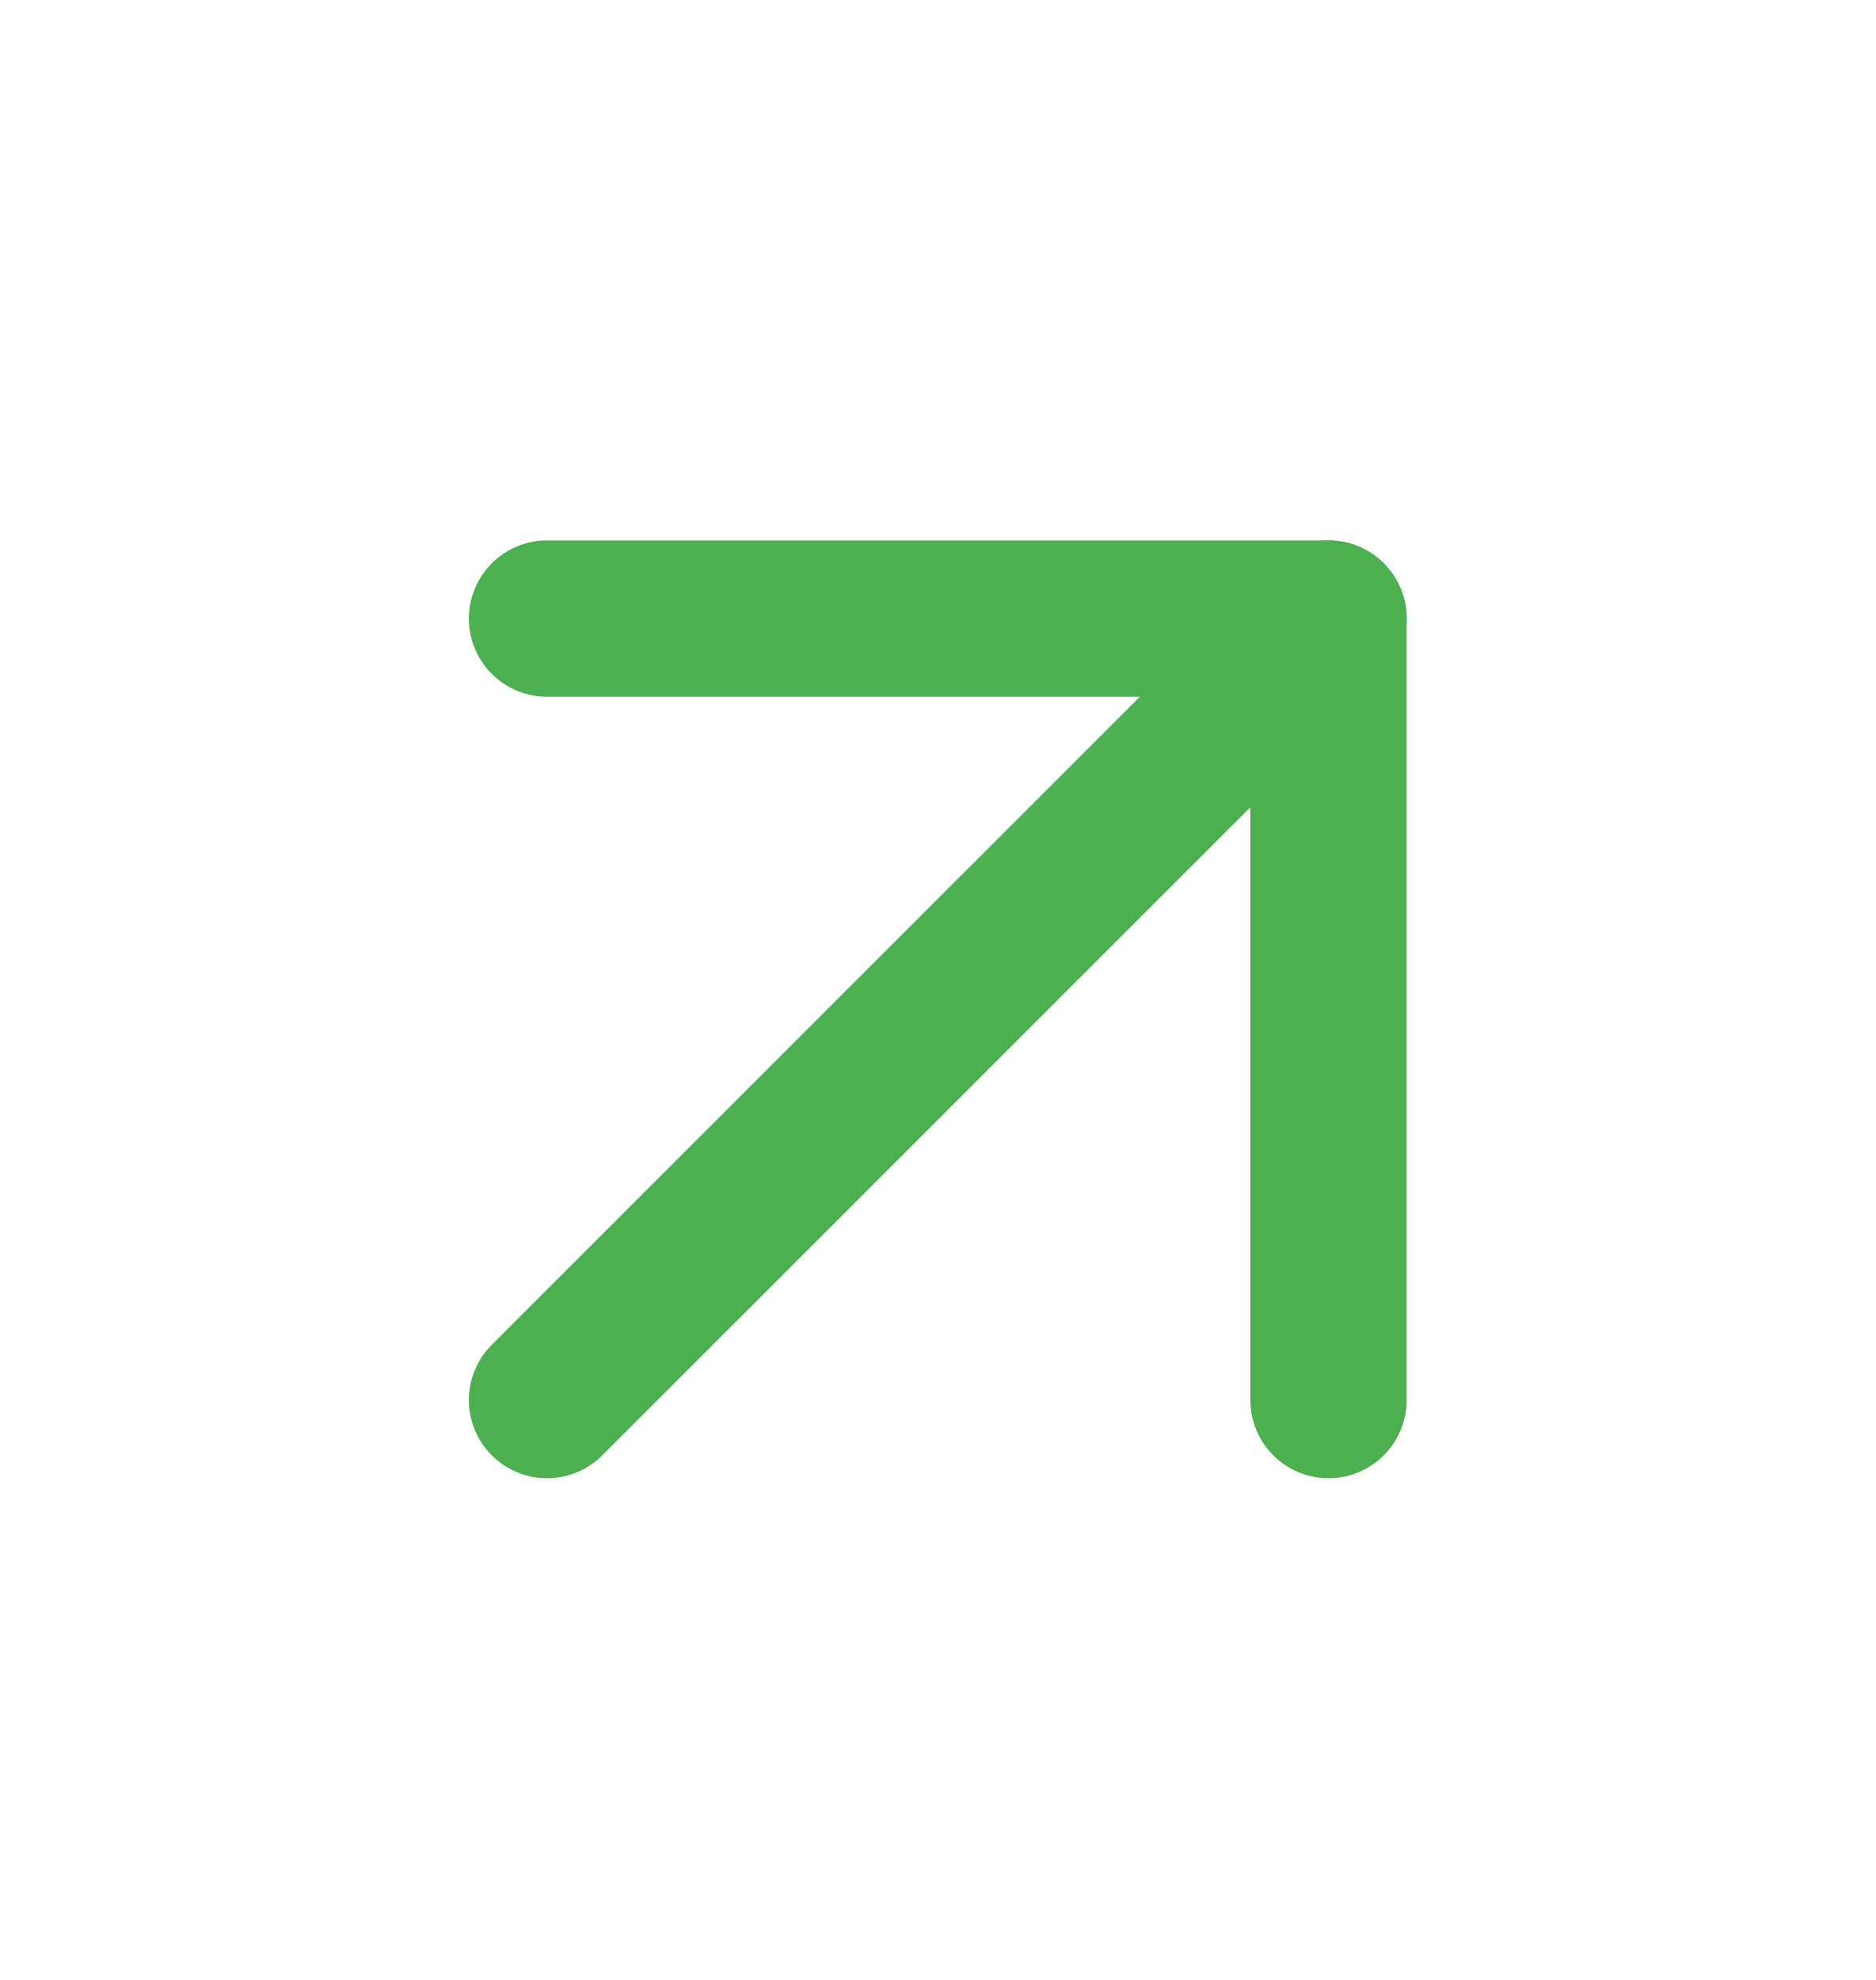
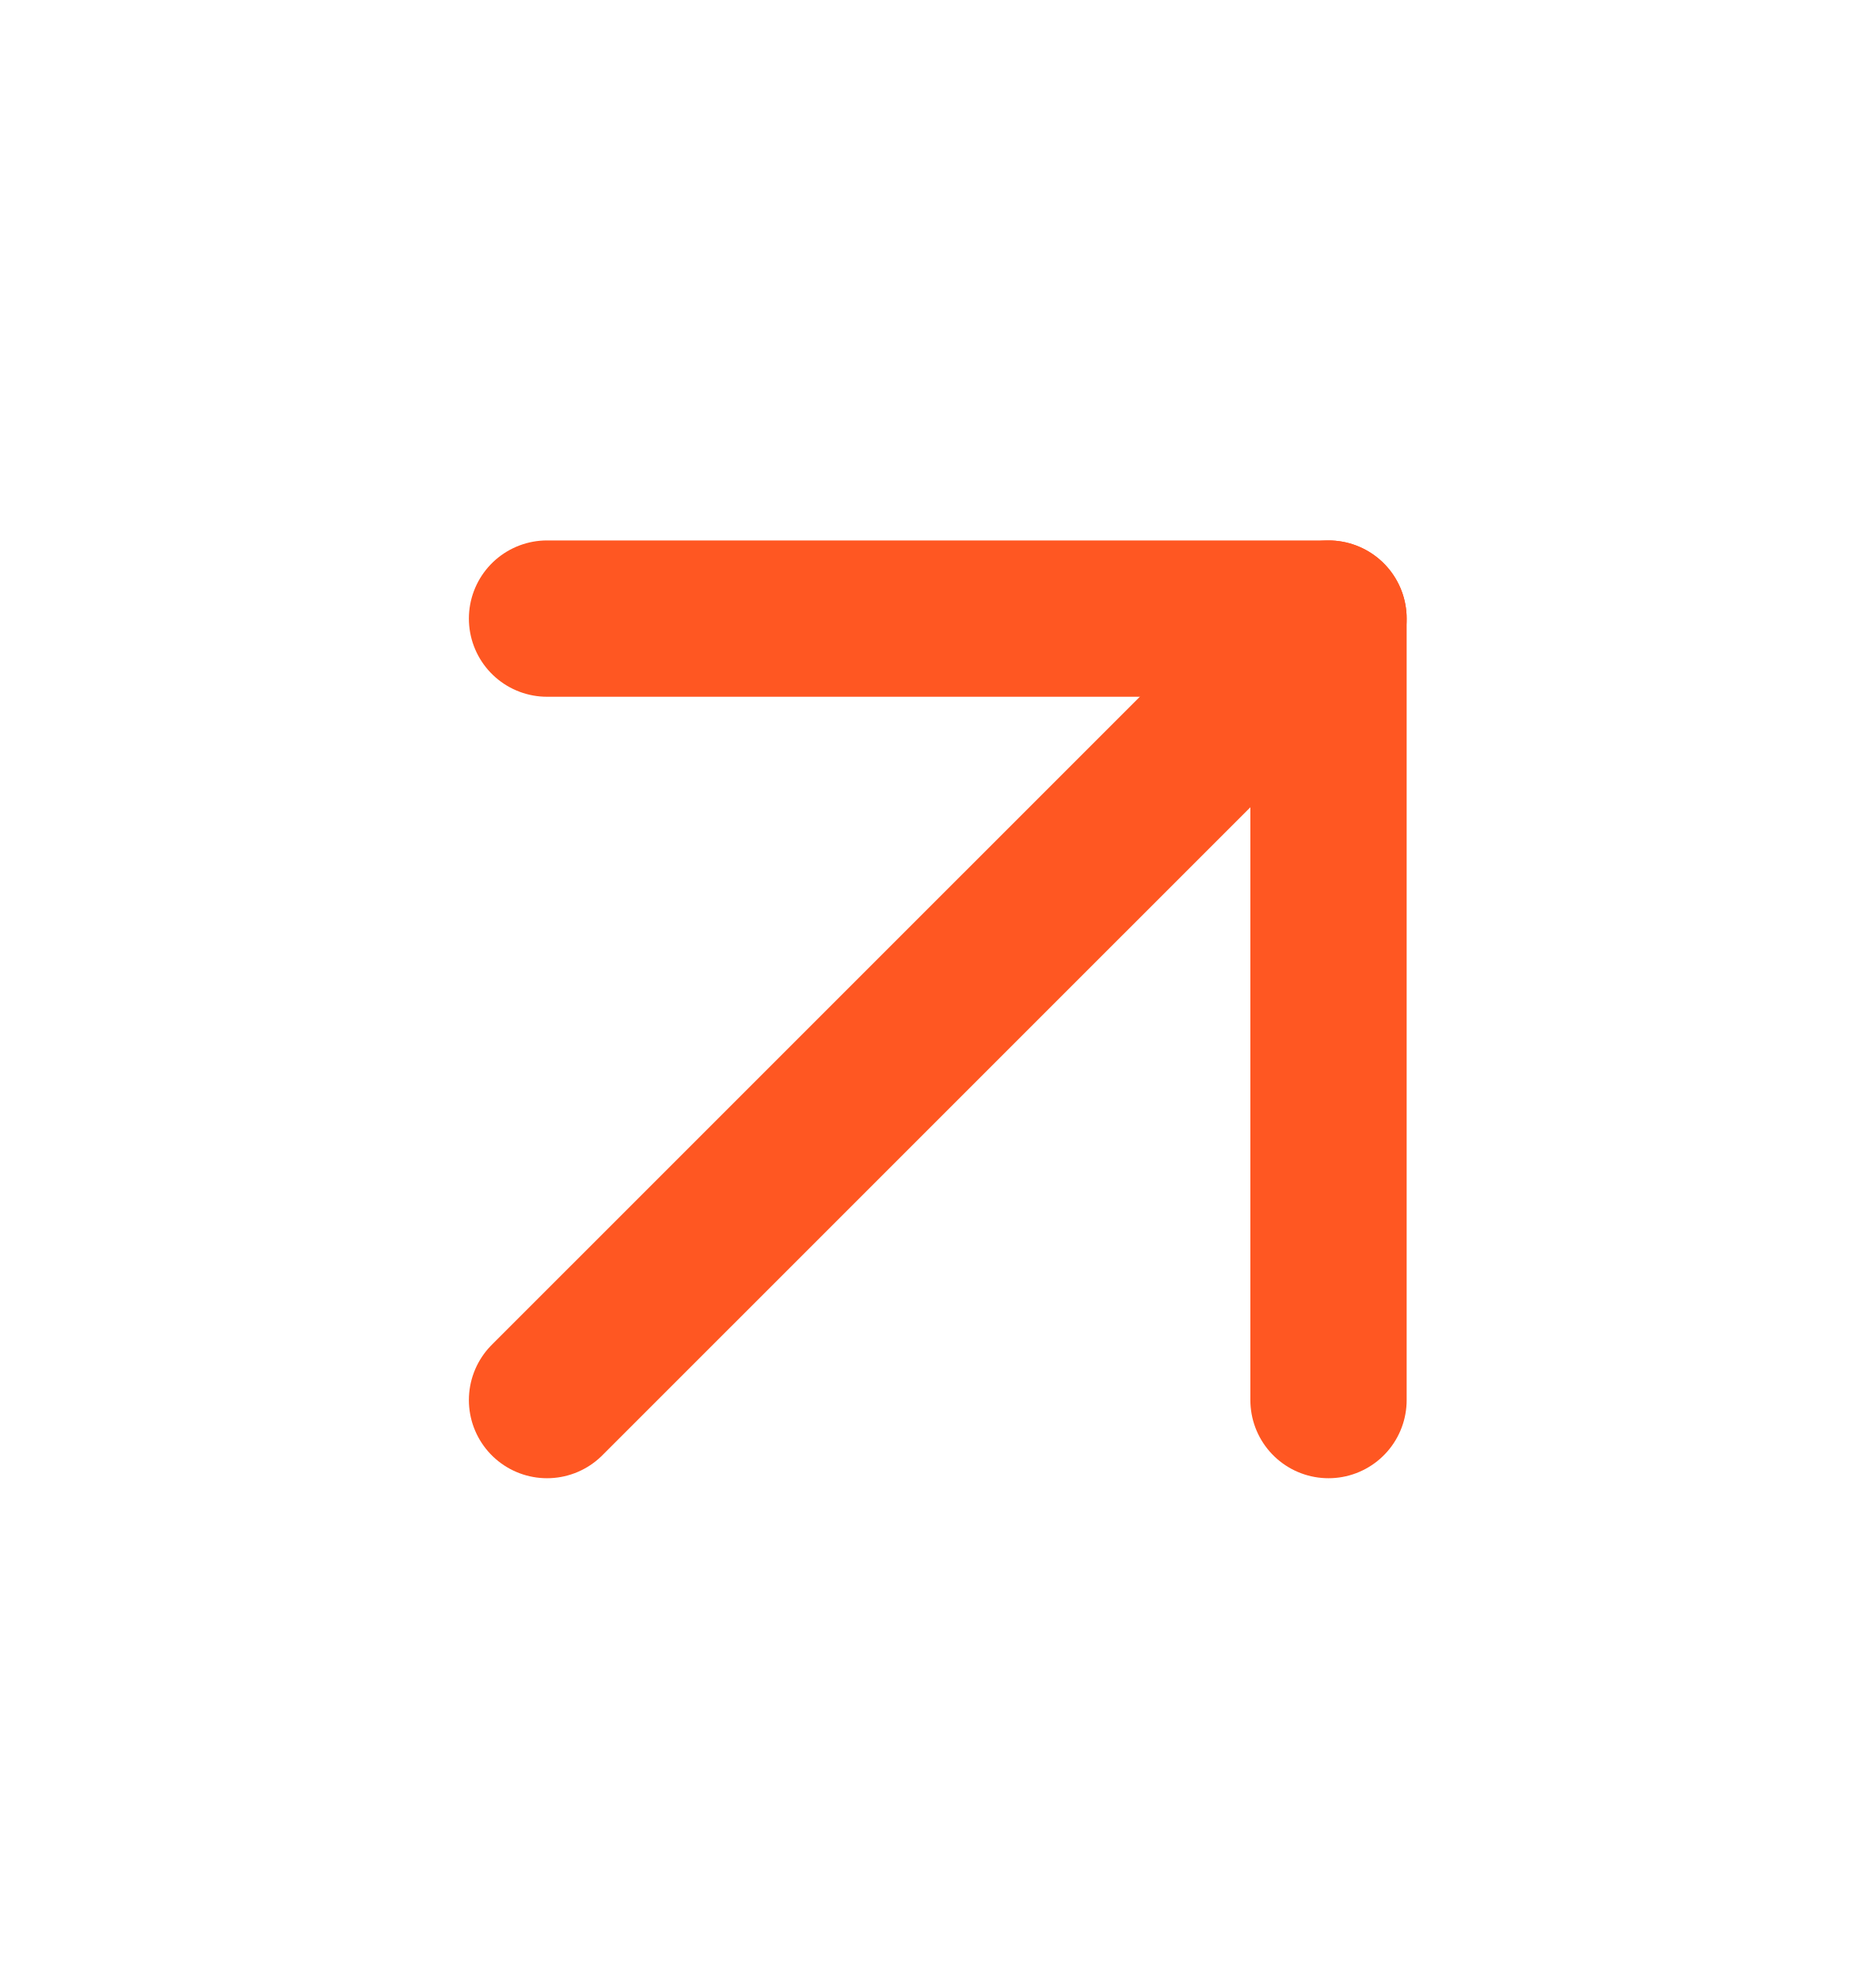
<svg xmlns="http://www.w3.org/2000/svg" width="18" height="19" viewBox="0 0 18 19" fill="none">
-   <path d="M5.25 13.435L12.75 5.936" stroke="#4CAF50" stroke-width="1.5" stroke-linecap="round" stroke-linejoin="round" />
-   <path d="M5.25 5.936H12.75V13.435" stroke="#4CAF50" stroke-width="1.5" stroke-linecap="round" stroke-linejoin="round" />
+   <path d="M5.25 13.435L12.75 5.936" stroke="#FF5722" stroke-width="1.5" stroke-linecap="round" stroke-linejoin="round" />
+   <path d="M5.25 5.936H12.75V13.435" stroke="#FF5722" stroke-width="1.5" stroke-linecap="round" stroke-linejoin="round" />
</svg>
